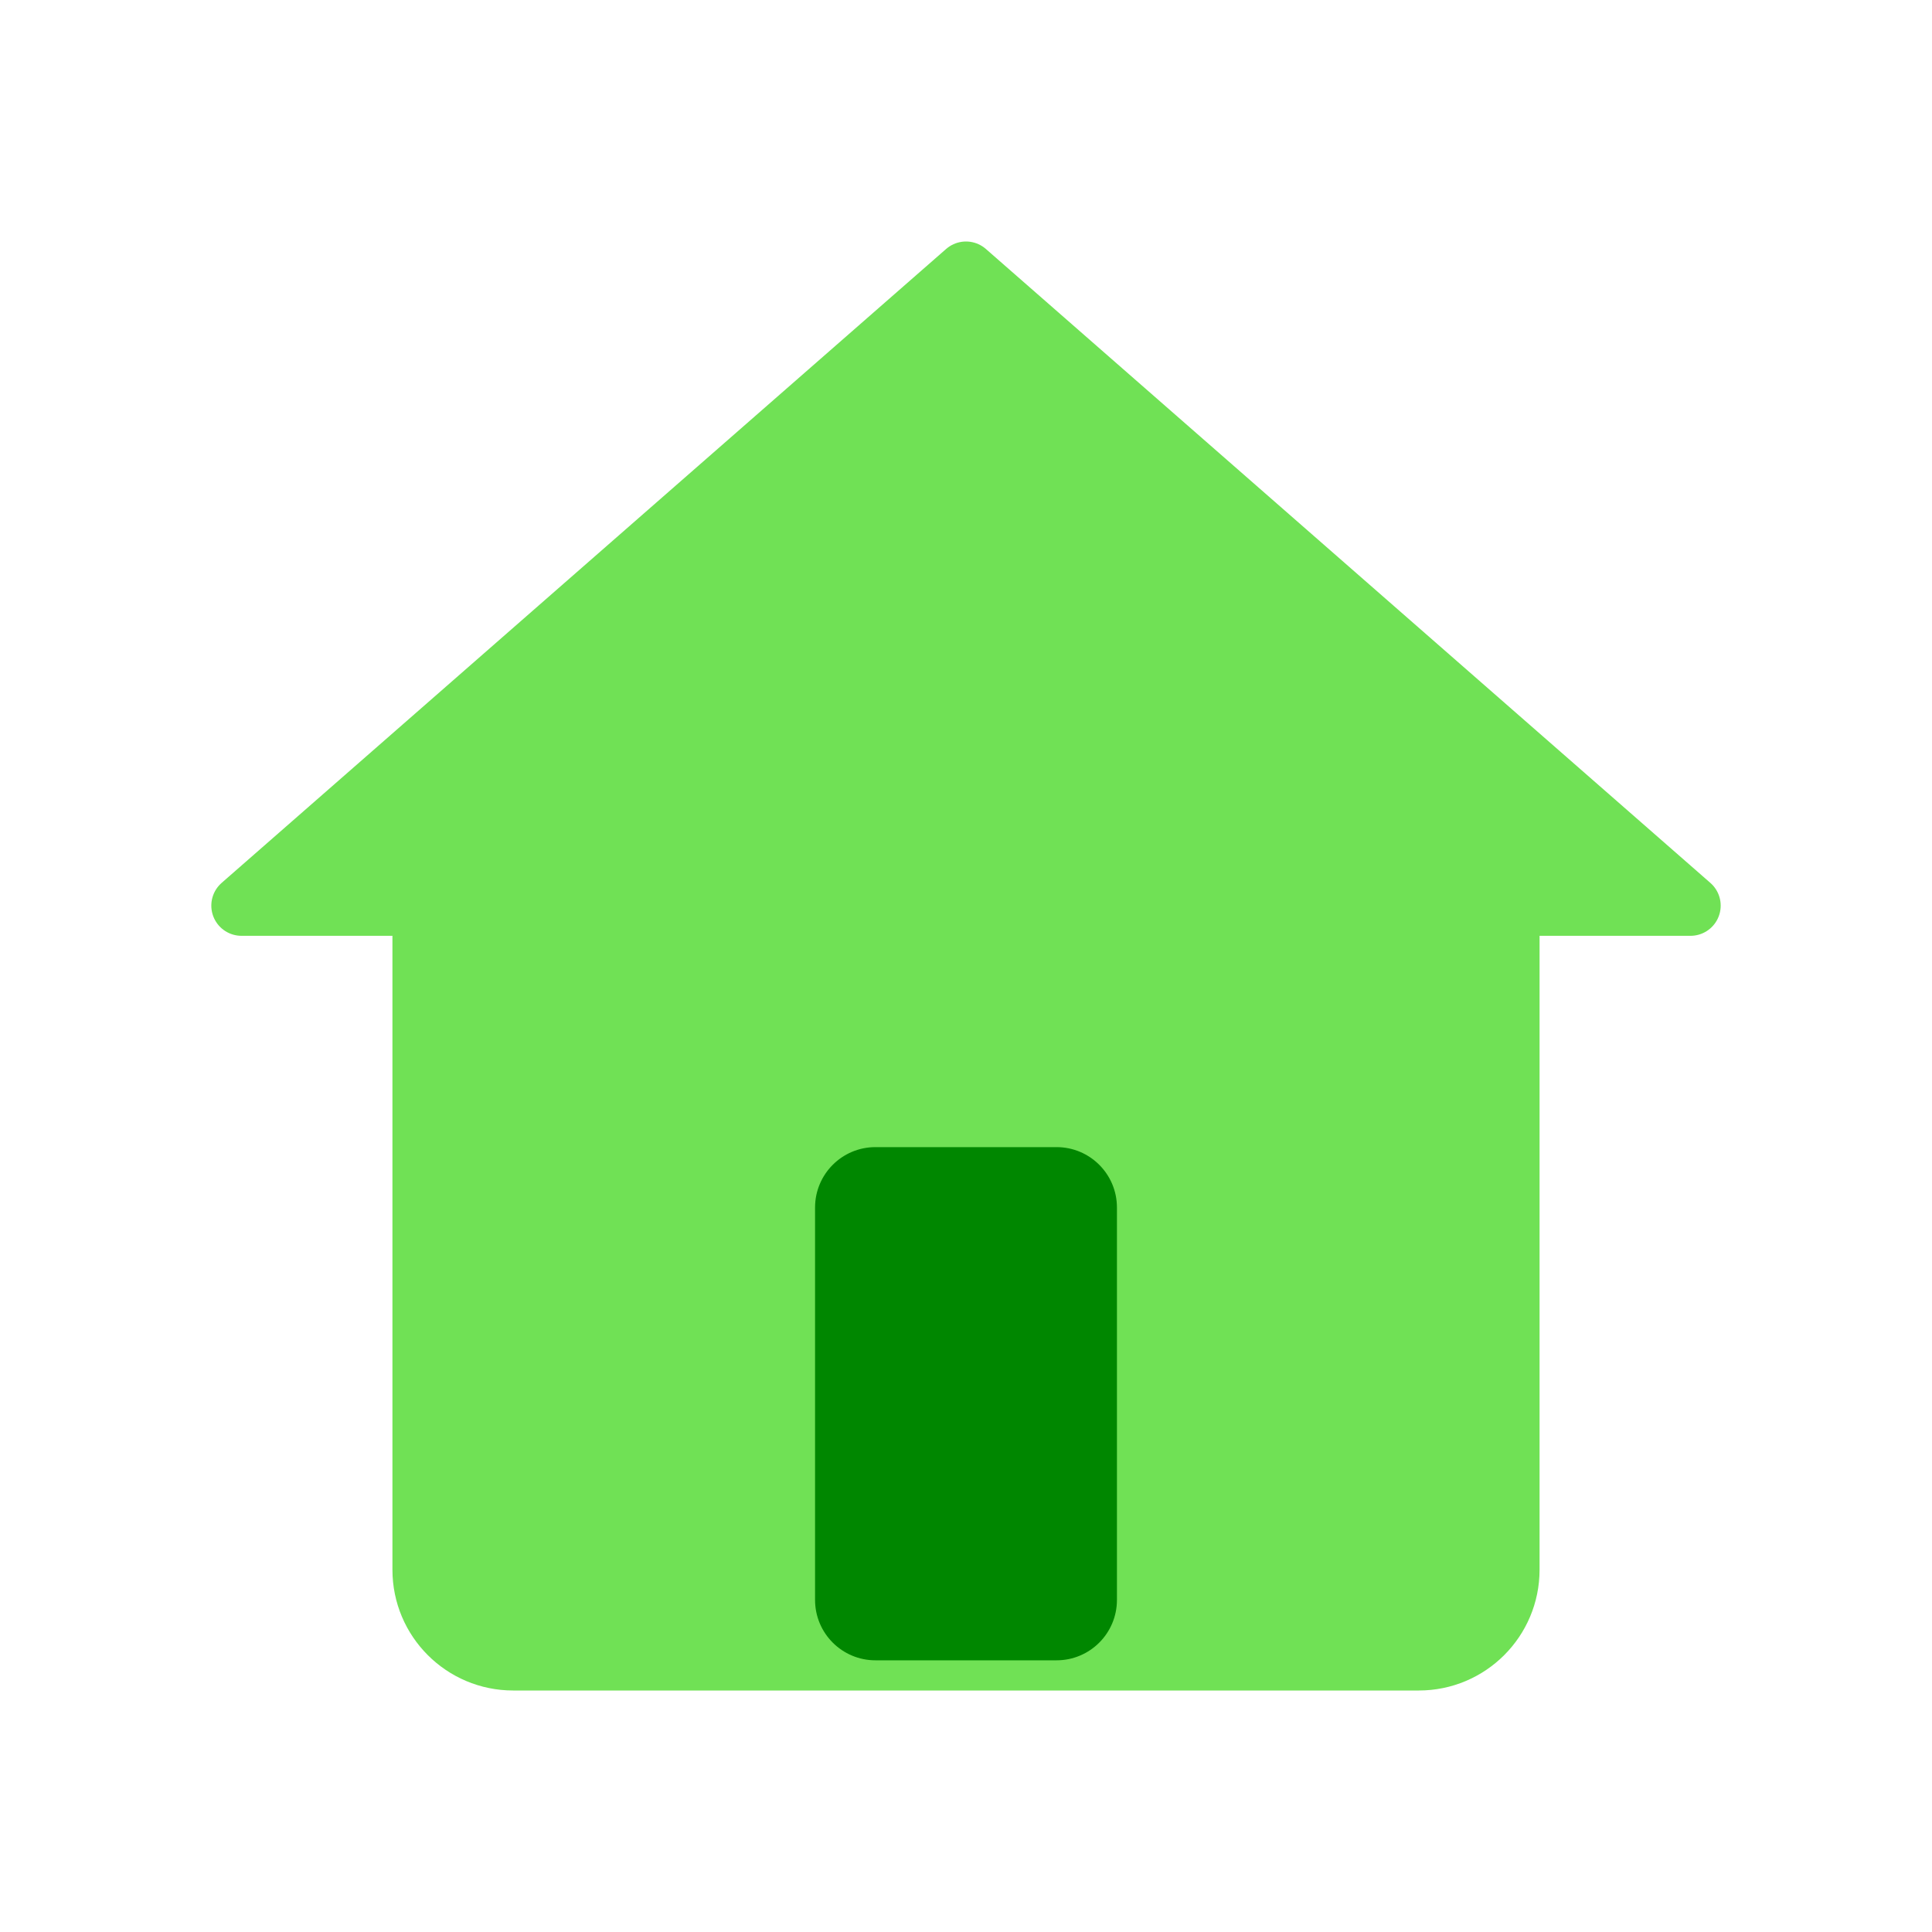
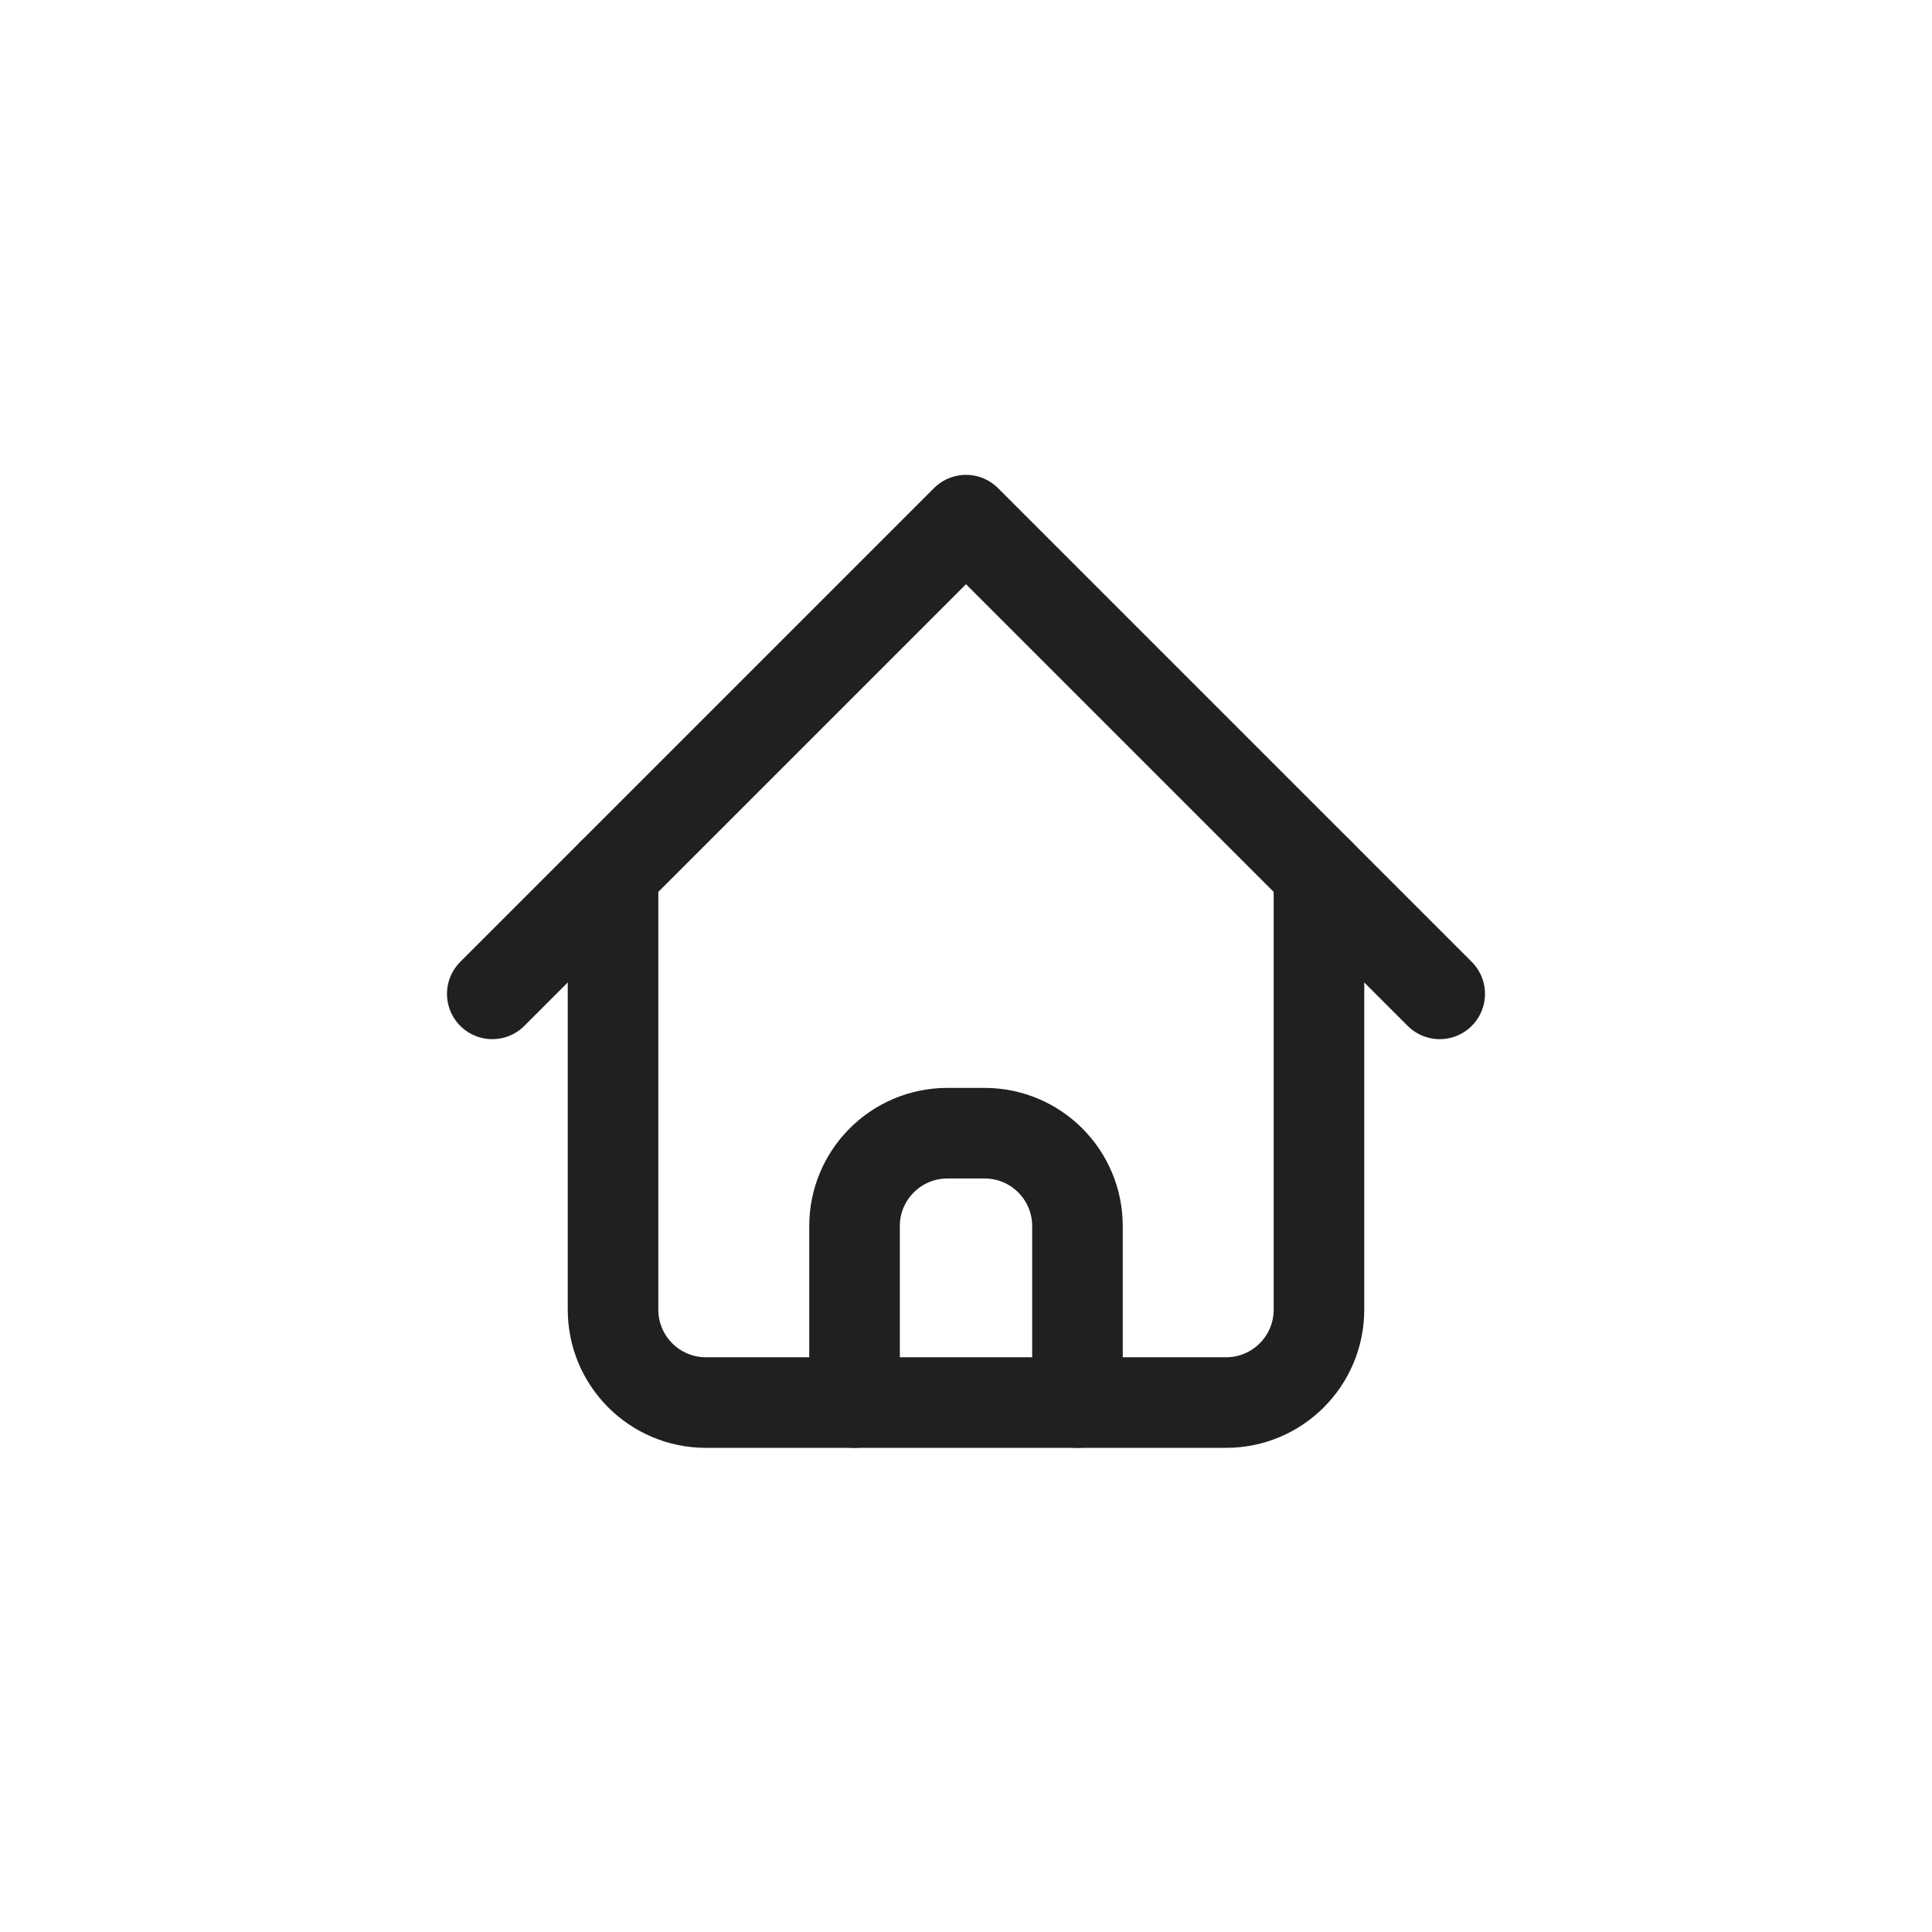
- <svg xmlns="http://www.w3.org/2000/svg" width="32" height="32" viewBox="0 0 32 32" fill="none">
-   <path d="M16 4.5 28 15h-3v11a1.5 1.5 0 0 1-1.5 1.5h-15A1.5 1.5 0 0 1 7 26V15H4L16 4.5Z" fill="#70E155" stroke="#70E155" stroke-linejoin="round" />
-   <rect x="13.5" y="19" width="5" height="8.5" rx="1" fill="#008700" />
+ <svg xmlns="http://www.w3.org/2000/svg" width="32" height="32" viewBox="-5 -5 26 26" fill="none" stroke="#202020" stroke-width="1.219" stroke-linecap="round" stroke-linejoin="round">
+   <path d="M1.625 8.375L8 2L14.375 8.375" />
+   <path d="M3.25 6.75L3.25 12.625A1.25 1.25 0 0 0 4.5 13.875L11.5 13.875A1.25 1.25 0 0 0 12.75 12.625L12.75 6.75" />
+   <path d="M6.5 13.875L6.5 11.5A1.25 1.25 0 0 1 7.75 10.25L8.25 10.25A1.25 1.25 0 0 1 9.5 11.5L9.5 13.875" />
</svg>
